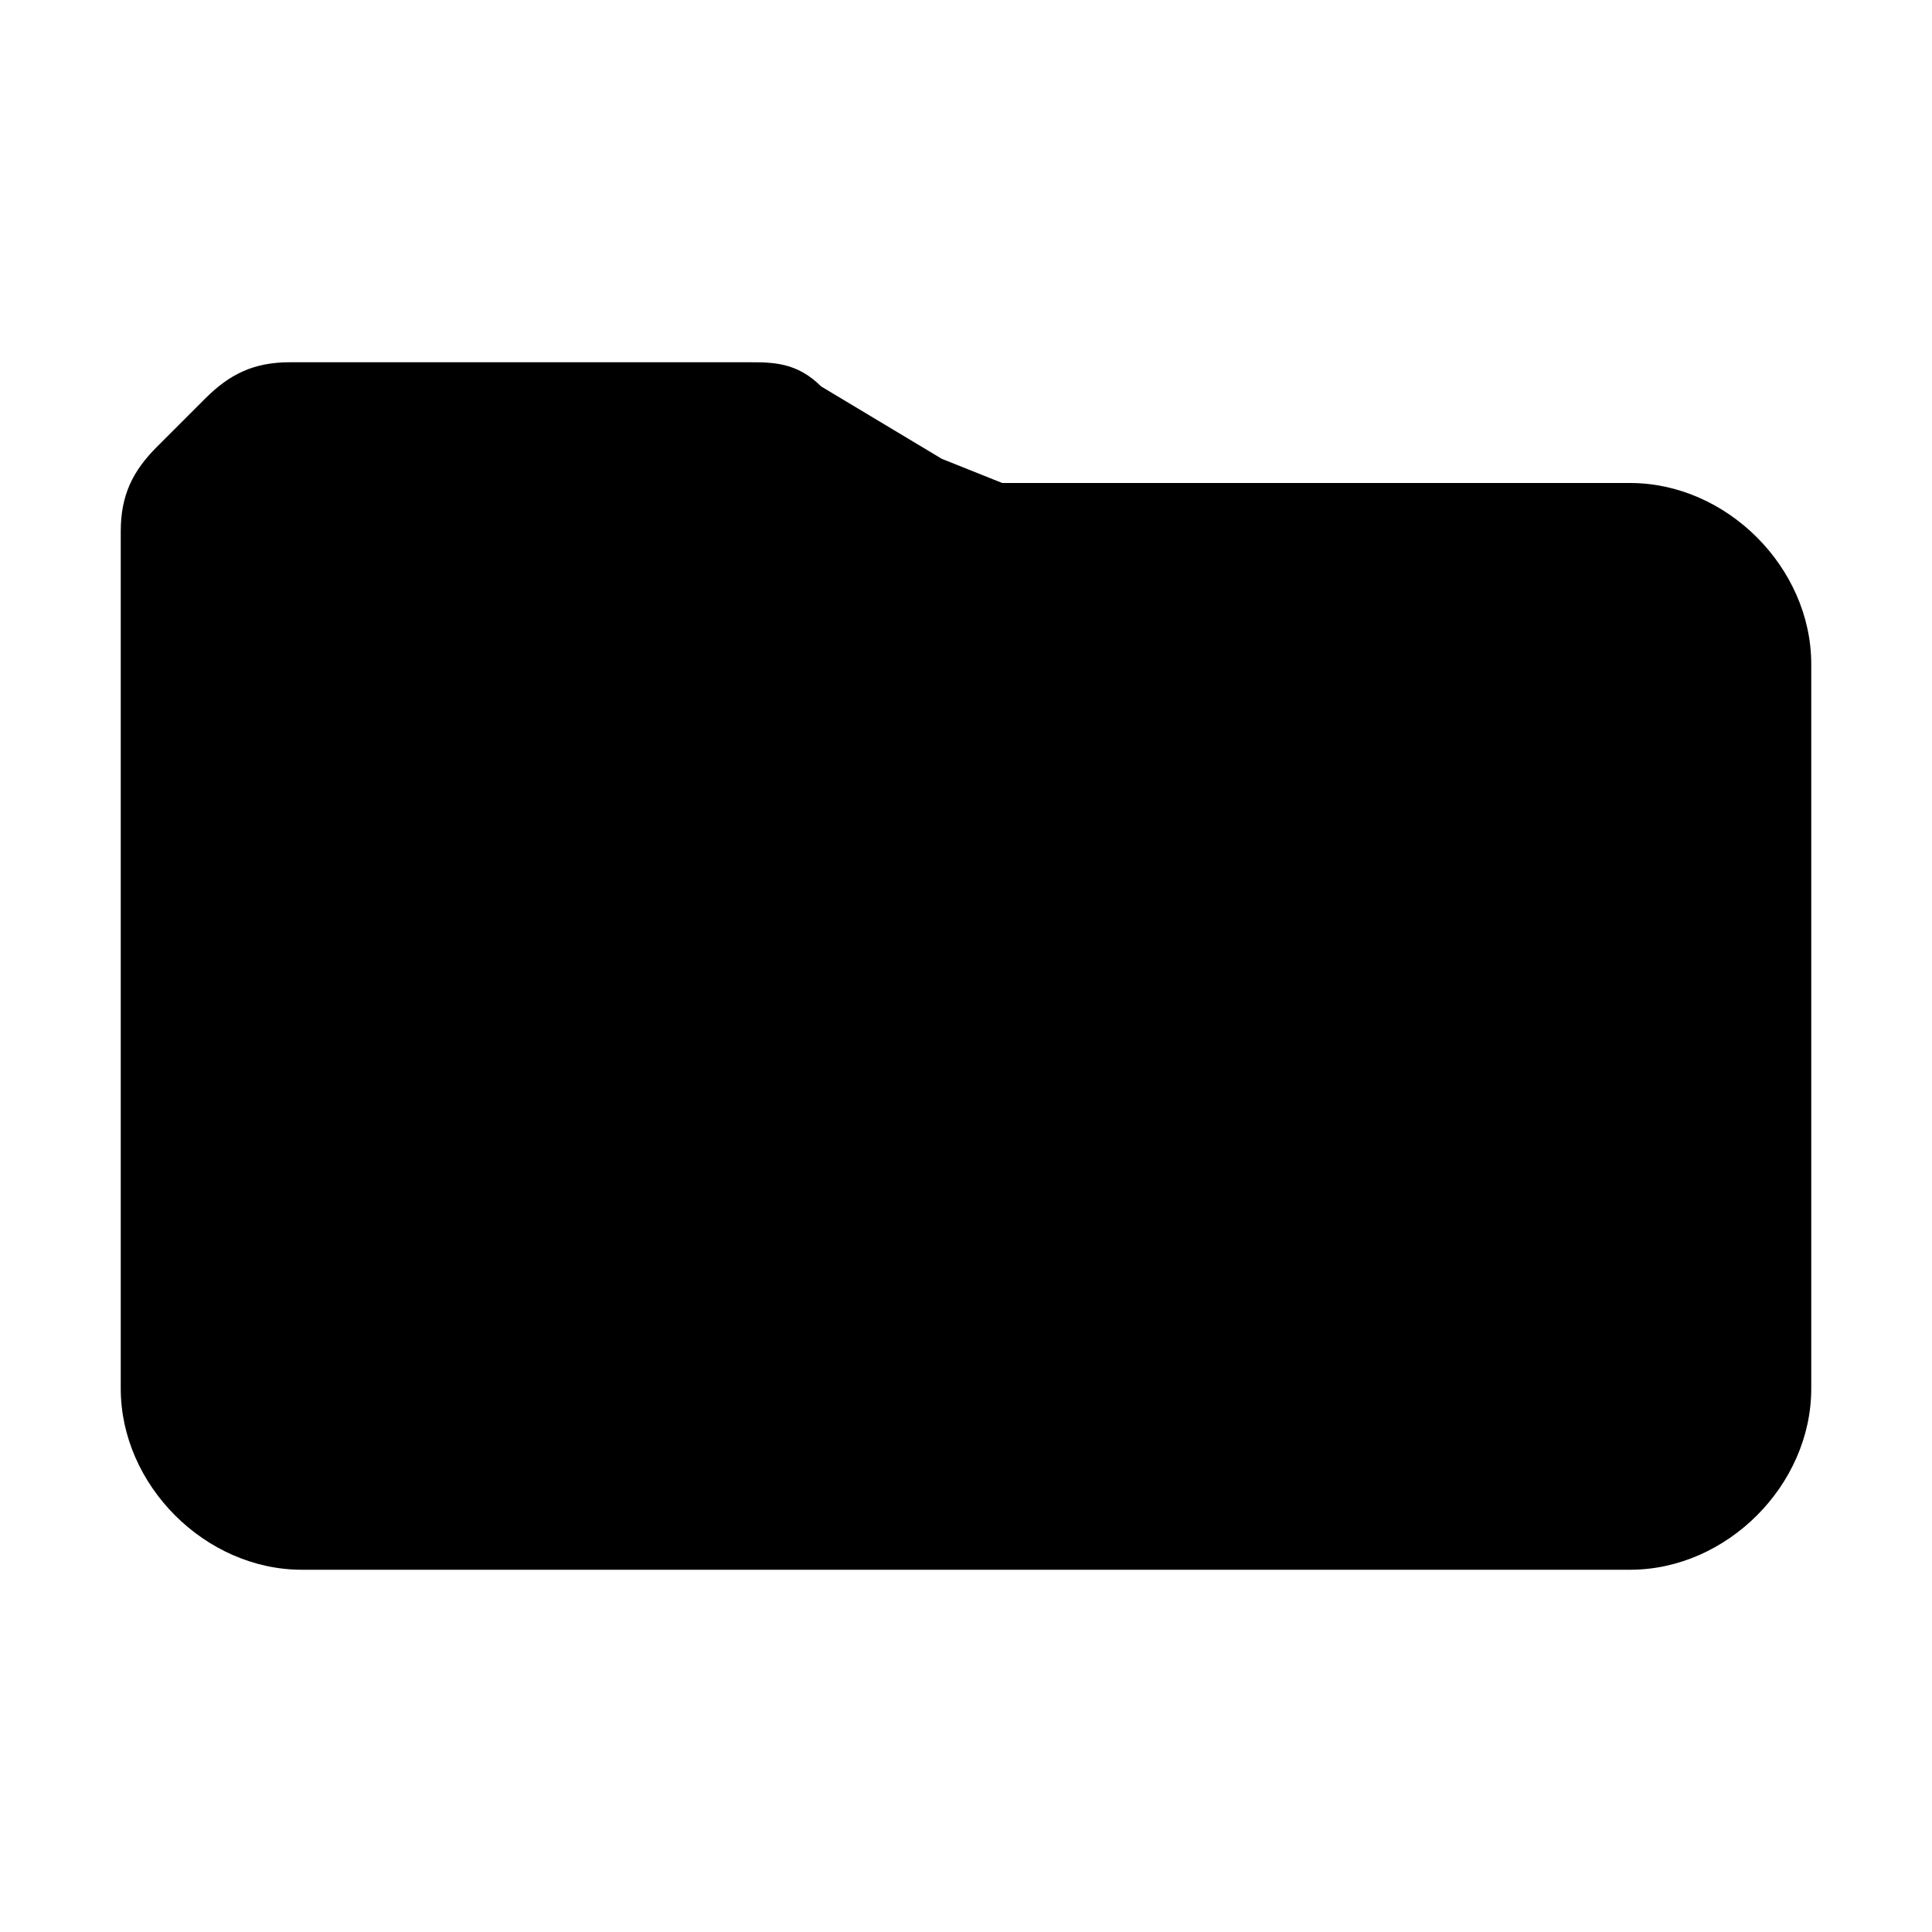
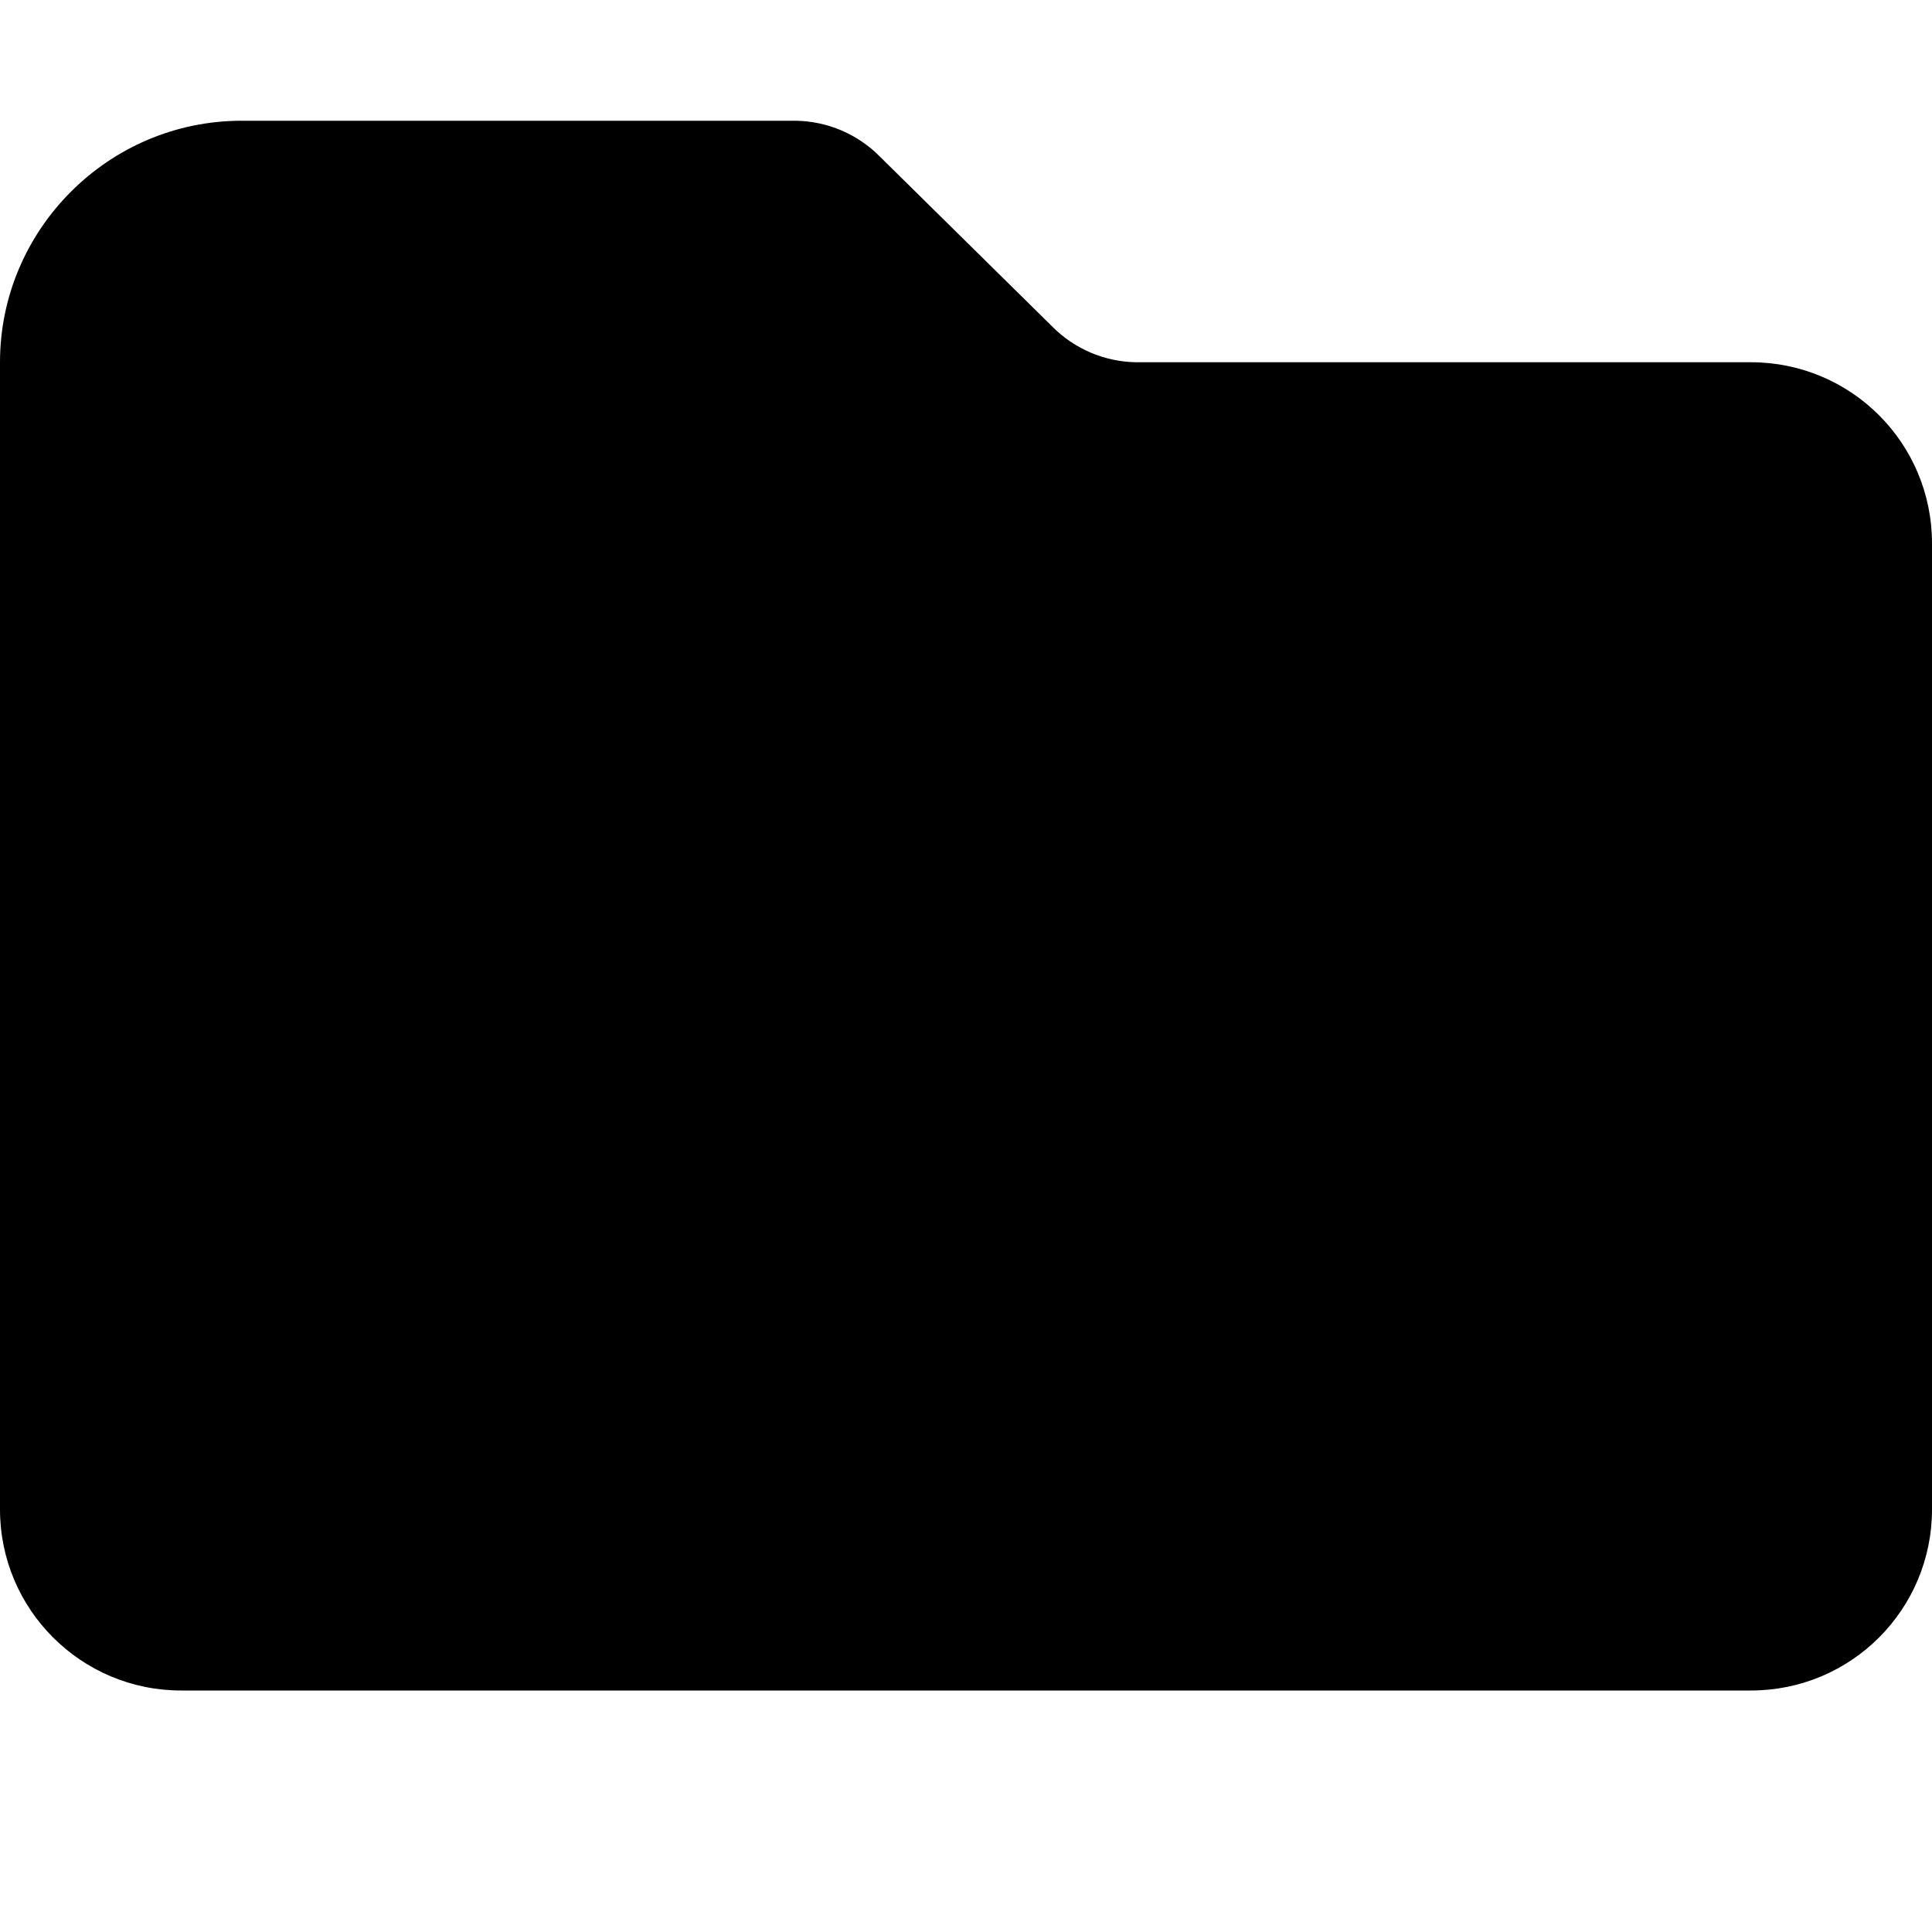
<svg xmlns="http://www.w3.org/2000/svg" id="icon_folder" viewBox="0 0 16 16">
-   <path d="M1 4.4c0-.3.1-.5.3-.7l.4-.4c.2-.2.4-.3.7-.3h3.8c.2 0 .4 0 .6.2l1 .6.5.2h5.2c.8 0 1.5.7 1.5 1.5v6c0 .8-.7 1.5-1.5 1.5h-11c-.8 0-1.5-.7-1.5-1.5v-7z" />
+   <path d="M0 3c0-1.1.9-2 2-2h4.59a1 1 0 0 1 .7.3l1.42 1.4a1 1 0 0 0 .7.3h5.09c.83 0 1.5.67 1.5 1.5v8c0 .83-.67 1.5-1.5 1.5h-13A1.5 1.5 0 0 1 0 12.5V3Z" />
</svg>
